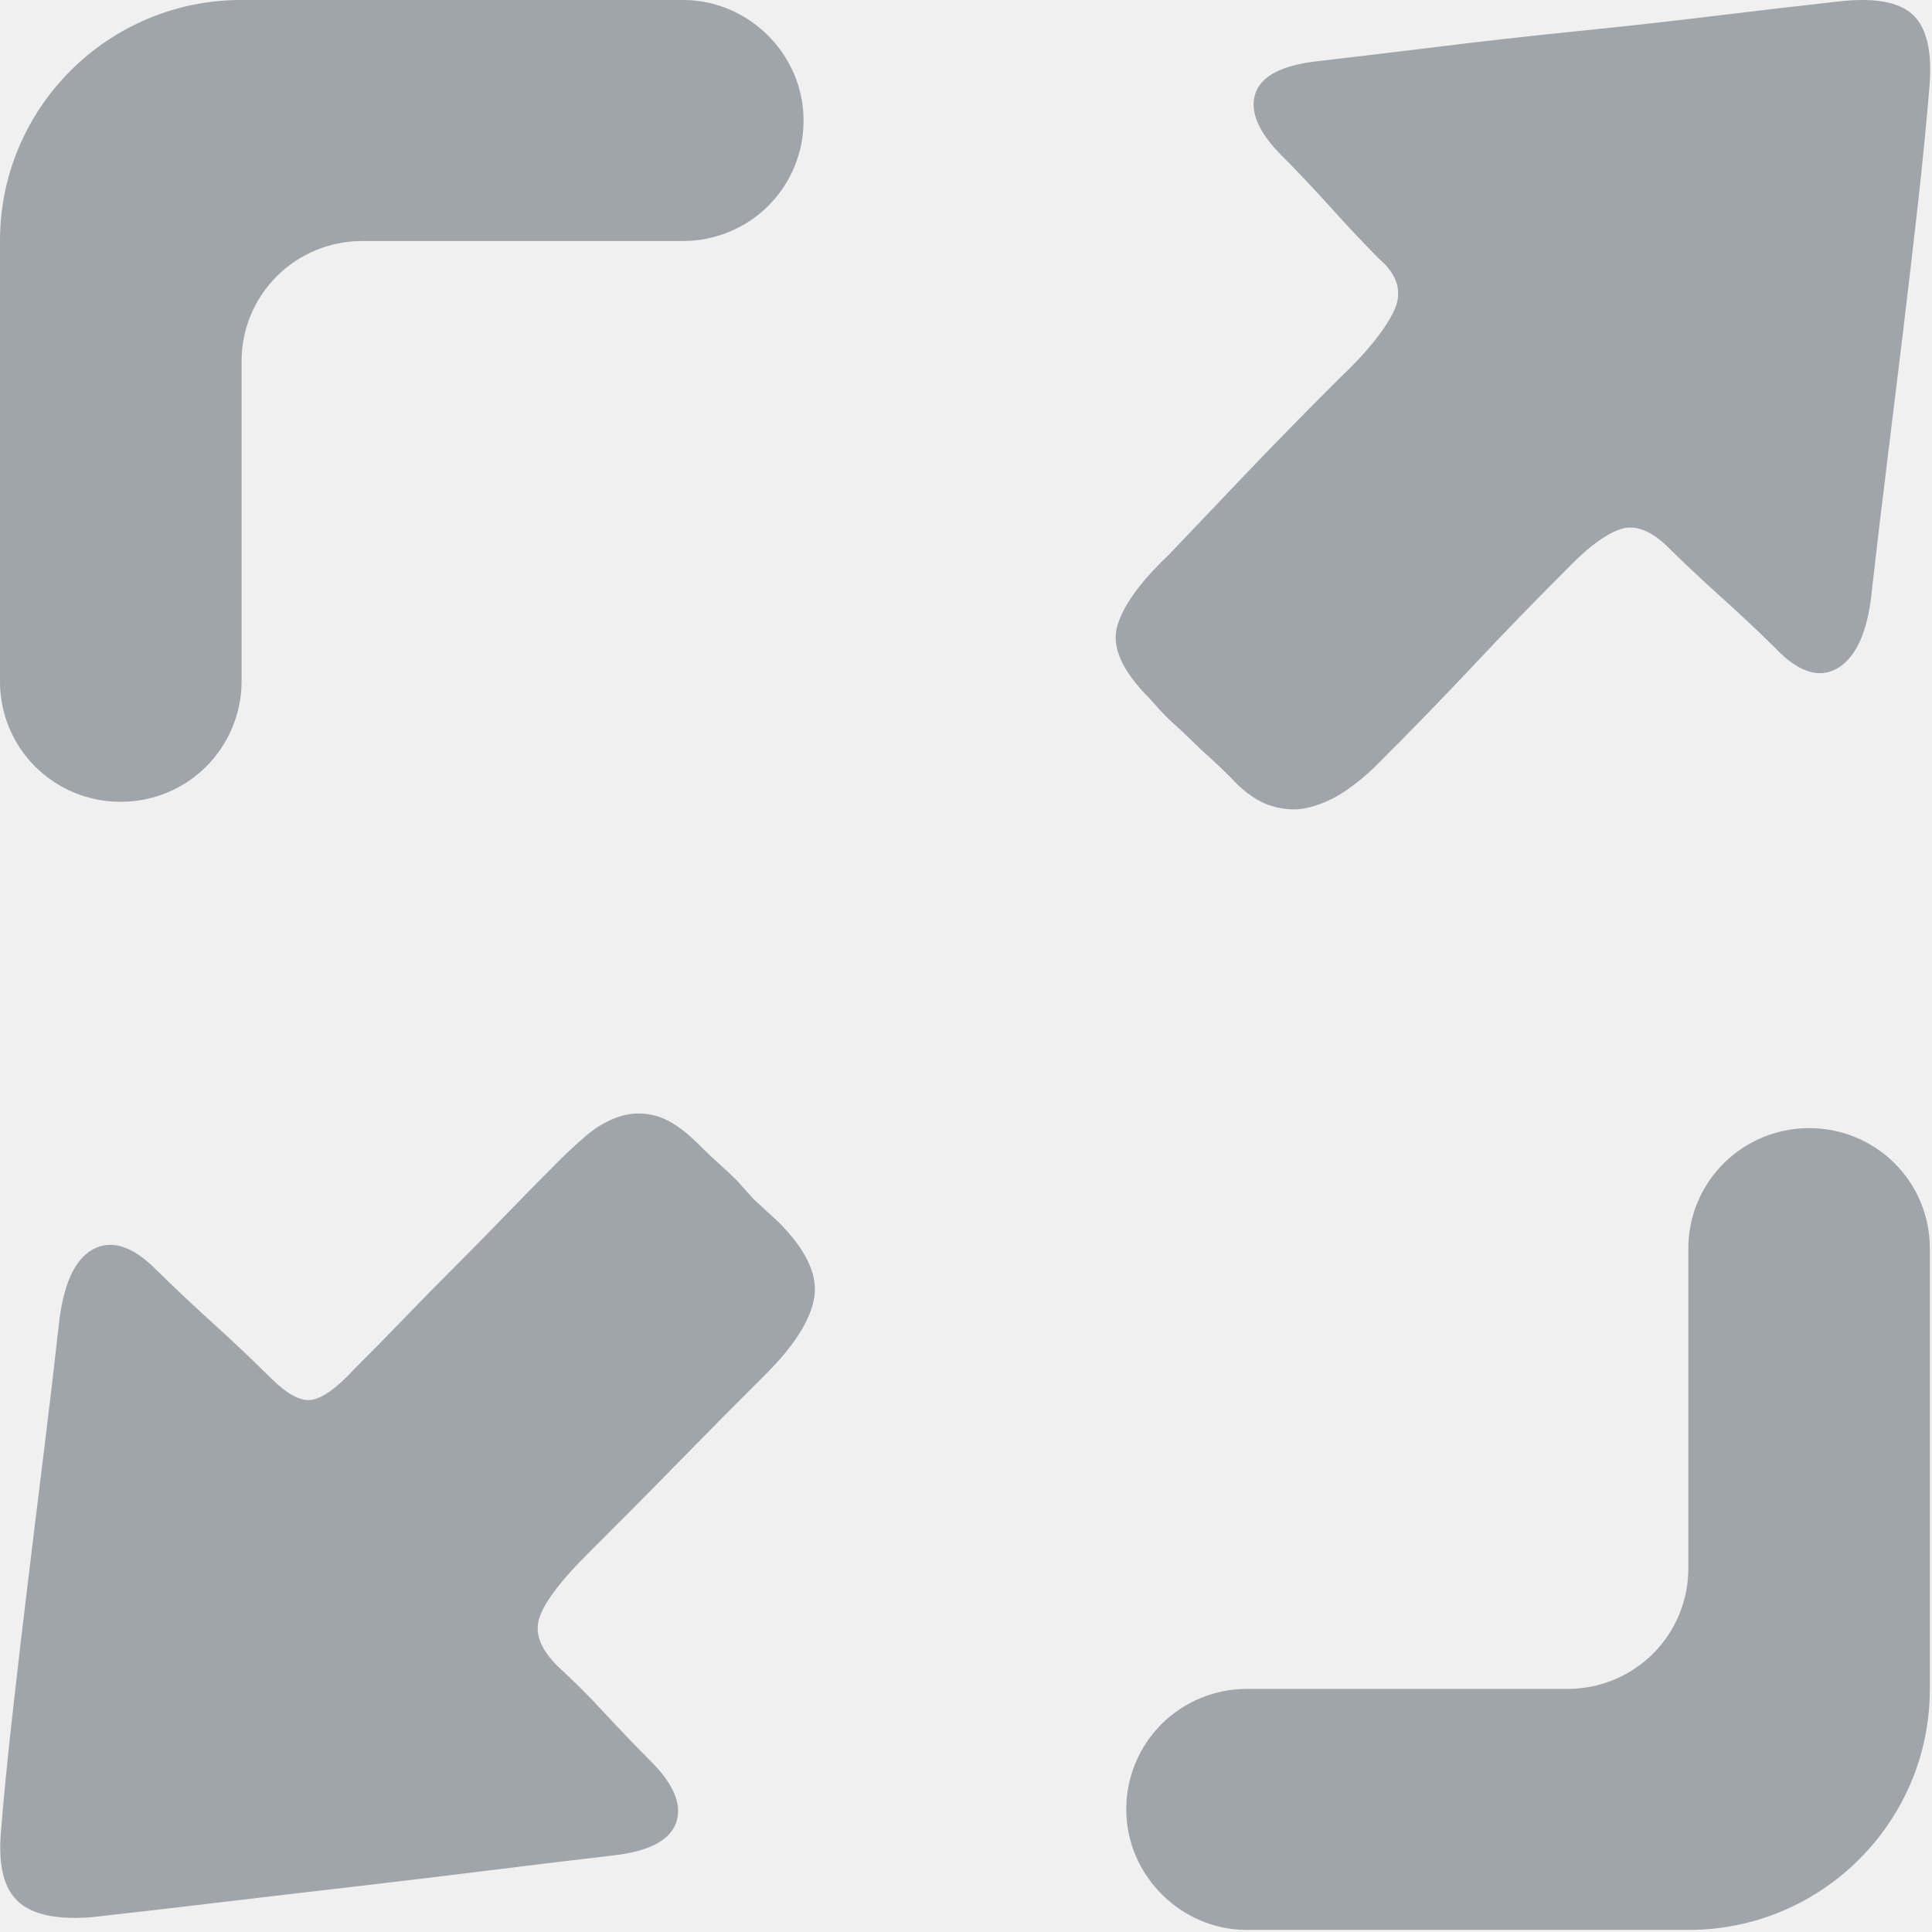
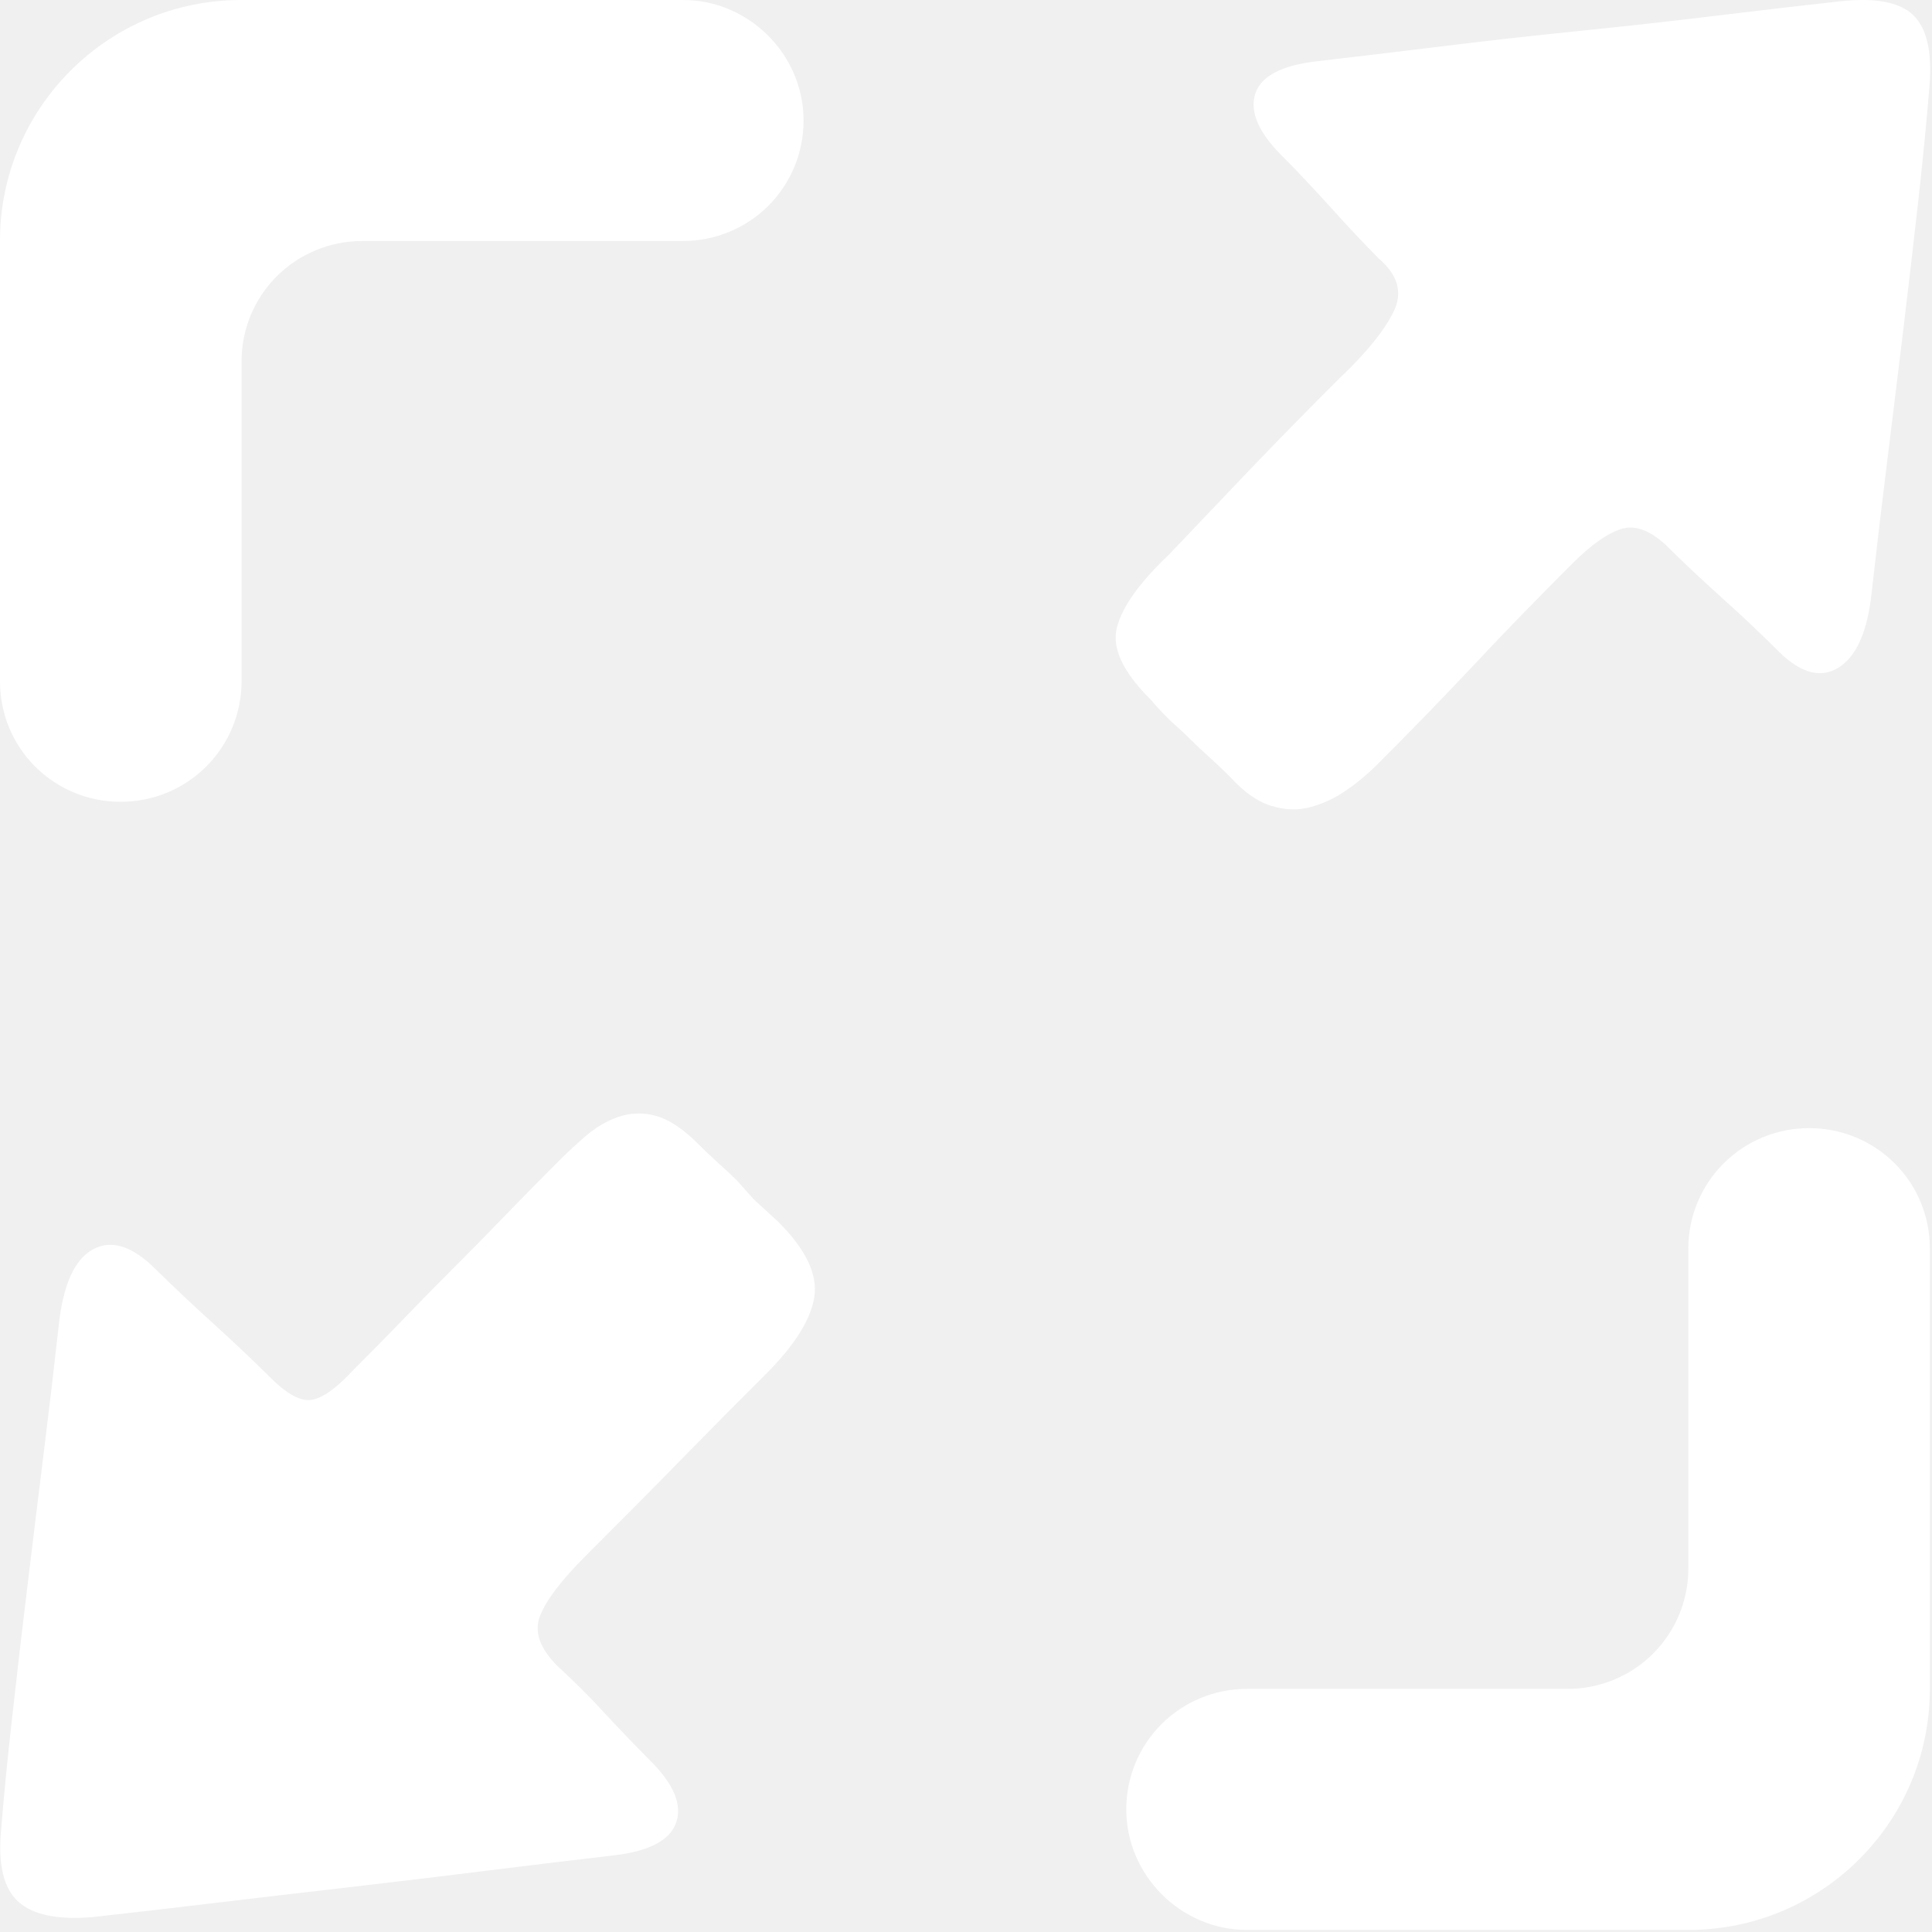
<svg xmlns="http://www.w3.org/2000/svg" width="24px" height="24px" viewBox="0 0 24 24" version="1.1">
  <g id="页面1" stroke="none" stroke-width="1" fill="none" fill-rule="evenodd">
-     <g id="exit_full_screen" fill="#A0A5AB" fill-rule="nonzero">
+     <g id="exit_full_screen" fill="#ffffff" fill-rule="nonzero">
      <path d="M14.58,8.99 C14.655,9.056 14.727,9.124 14.798,9.194 C14.869,9.265 14.941,9.333 15.016,9.399 C15.092,9.467 15.183,9.553 15.285,9.655 C15.455,9.842 15.627,9.962 15.797,10.012 C15.968,10.064 16.13,10.068 16.283,10.025 C16.438,9.983 16.582,9.915 16.719,9.821 C16.847,9.734 16.967,9.635 17.078,9.527 C17.499,9.108 17.913,8.682 18.32,8.249 C18.67,7.874 19.076,7.457 19.537,6.996 C19.758,6.775 19.955,6.634 20.126,6.575 C20.297,6.515 20.484,6.579 20.69,6.767 C20.878,6.954 21.108,7.172 21.381,7.418 C21.608,7.621 21.83,7.83 22.047,8.044 C22.337,8.351 22.598,8.436 22.828,8.3 C23.059,8.163 23.2,7.848 23.251,7.354 C23.308,6.847 23.368,6.34 23.431,5.833 C23.499,5.28 23.568,4.721 23.636,4.159 C23.702,3.61 23.766,3.06 23.828,2.511 C23.887,1.974 23.935,1.492 23.969,1.066 C24.003,0.641 23.935,0.347 23.764,0.185 C23.593,0.023 23.285,-0.033 22.841,0.018 C22.38,0.069 21.868,0.129 21.305,0.197 C20.741,0.266 20.165,0.329 19.575,0.389 C18.986,0.449 18.414,0.513 17.859,0.582 C17.36,0.643 16.86,0.703 16.36,0.761 C15.917,0.812 15.661,0.948 15.592,1.169 C15.524,1.391 15.635,1.646 15.925,1.936 C16.097,2.106 16.301,2.324 16.541,2.588 C16.732,2.801 16.928,3.01 17.13,3.214 C17.369,3.418 17.428,3.64 17.309,3.878 C17.189,4.117 16.967,4.389 16.643,4.696 C16.254,5.083 15.87,5.475 15.49,5.872 L14.517,6.894 C14.158,7.234 13.945,7.533 13.876,7.788 C13.808,8.044 13.945,8.342 14.286,8.682 C14.405,8.819 14.503,8.922 14.58,8.99 L14.58,8.99 Z M9.361,14.896 L9.156,14.666 C9.088,14.598 9.014,14.53 8.938,14.462 C8.846,14.379 8.756,14.294 8.669,14.206 C8.481,14.019 8.306,13.904 8.144,13.861 C7.993,13.818 7.832,13.823 7.683,13.874 C7.537,13.925 7.406,14.002 7.286,14.104 C7.171,14.202 7.06,14.304 6.953,14.411 C6.724,14.639 6.498,14.869 6.274,15.101 C6.06,15.323 5.851,15.535 5.646,15.74 C5.439,15.946 5.234,16.155 5.031,16.366 C4.82,16.585 4.607,16.802 4.391,17.017 C4.186,17.239 4.015,17.362 3.879,17.388 C3.742,17.414 3.572,17.324 3.366,17.12 C3.128,16.884 2.885,16.654 2.636,16.429 C2.397,16.213 2.162,15.991 1.932,15.765 C1.642,15.476 1.381,15.394 1.151,15.522 C0.921,15.65 0.78,15.97 0.728,16.481 C0.677,16.941 0.617,17.448 0.549,18.001 C0.48,18.555 0.412,19.113 0.344,19.676 C0.277,20.225 0.213,20.774 0.152,21.324 C0.092,21.861 0.044,22.342 0.011,22.768 C-0.023,23.177 0.049,23.462 0.229,23.625 C0.408,23.786 0.711,23.85 1.138,23.816 C1.655,23.759 2.171,23.699 2.688,23.637 C3.268,23.568 3.849,23.5 4.429,23.433 C4.997,23.367 5.565,23.299 6.132,23.228 C6.68,23.16 7.174,23.1 7.618,23.049 C8.062,22.998 8.323,22.862 8.4,22.64 C8.476,22.419 8.37,22.163 8.08,21.874 C7.909,21.703 7.717,21.503 7.503,21.273 C7.32,21.073 7.127,20.881 6.927,20.698 C6.704,20.476 6.632,20.268 6.709,20.072 C6.785,19.876 6.978,19.624 7.285,19.318 C7.689,18.915 8.091,18.511 8.489,18.103 C8.829,17.756 9.17,17.412 9.514,17.069 C9.872,16.711 10.073,16.391 10.116,16.11 C10.158,15.829 10.009,15.518 9.667,15.177 L9.361,14.896 L9.361,14.896 Z M22.473,14.014 C22.076,14.014 21.694,14.171 21.413,14.451 C21.131,14.731 20.973,15.112 20.973,15.508 L20.973,19.486 C20.973,19.882 20.815,20.263 20.534,20.543 C20.253,20.823 19.872,20.98 19.475,20.98 L15.489,20.98 C15.091,20.98 14.71,21.137 14.428,21.418 C14.148,21.699 13.99,22.08 13.991,22.477 C13.991,23.303 14.678,23.974 15.486,23.974 L20.978,23.974 C22.632,23.974 23.973,22.631 23.973,20.985 L23.973,15.505 C23.973,15.108 23.815,14.728 23.534,14.449 C23.252,14.169 22.87,14.013 22.473,14.014 Z M1.5,9.96 C1.898,9.961 2.279,9.804 2.561,9.523 C2.842,9.243 3,8.862 3.001,8.466 L3.001,4.488 C3,4.092 3.158,3.712 3.439,3.431 C3.72,3.151 4.101,2.994 4.498,2.994 L8.484,2.994 C8.882,2.994 9.264,2.837 9.545,2.556 C9.826,2.275 9.983,1.894 9.982,1.497 C9.982,0.67 9.296,0 8.487,0 L2.995,0 C1.341,0 -1.00861945e-07,1.343 -1.00861945e-07,2.988 L-1.00861945e-07,8.469 C-0,8.865 0.158,9.246 0.439,9.525 C0.721,9.805 1.103,9.962 1.5,9.96 L1.5,9.96 Z" id="Shape" />
    </g>
  </g>
</svg>
